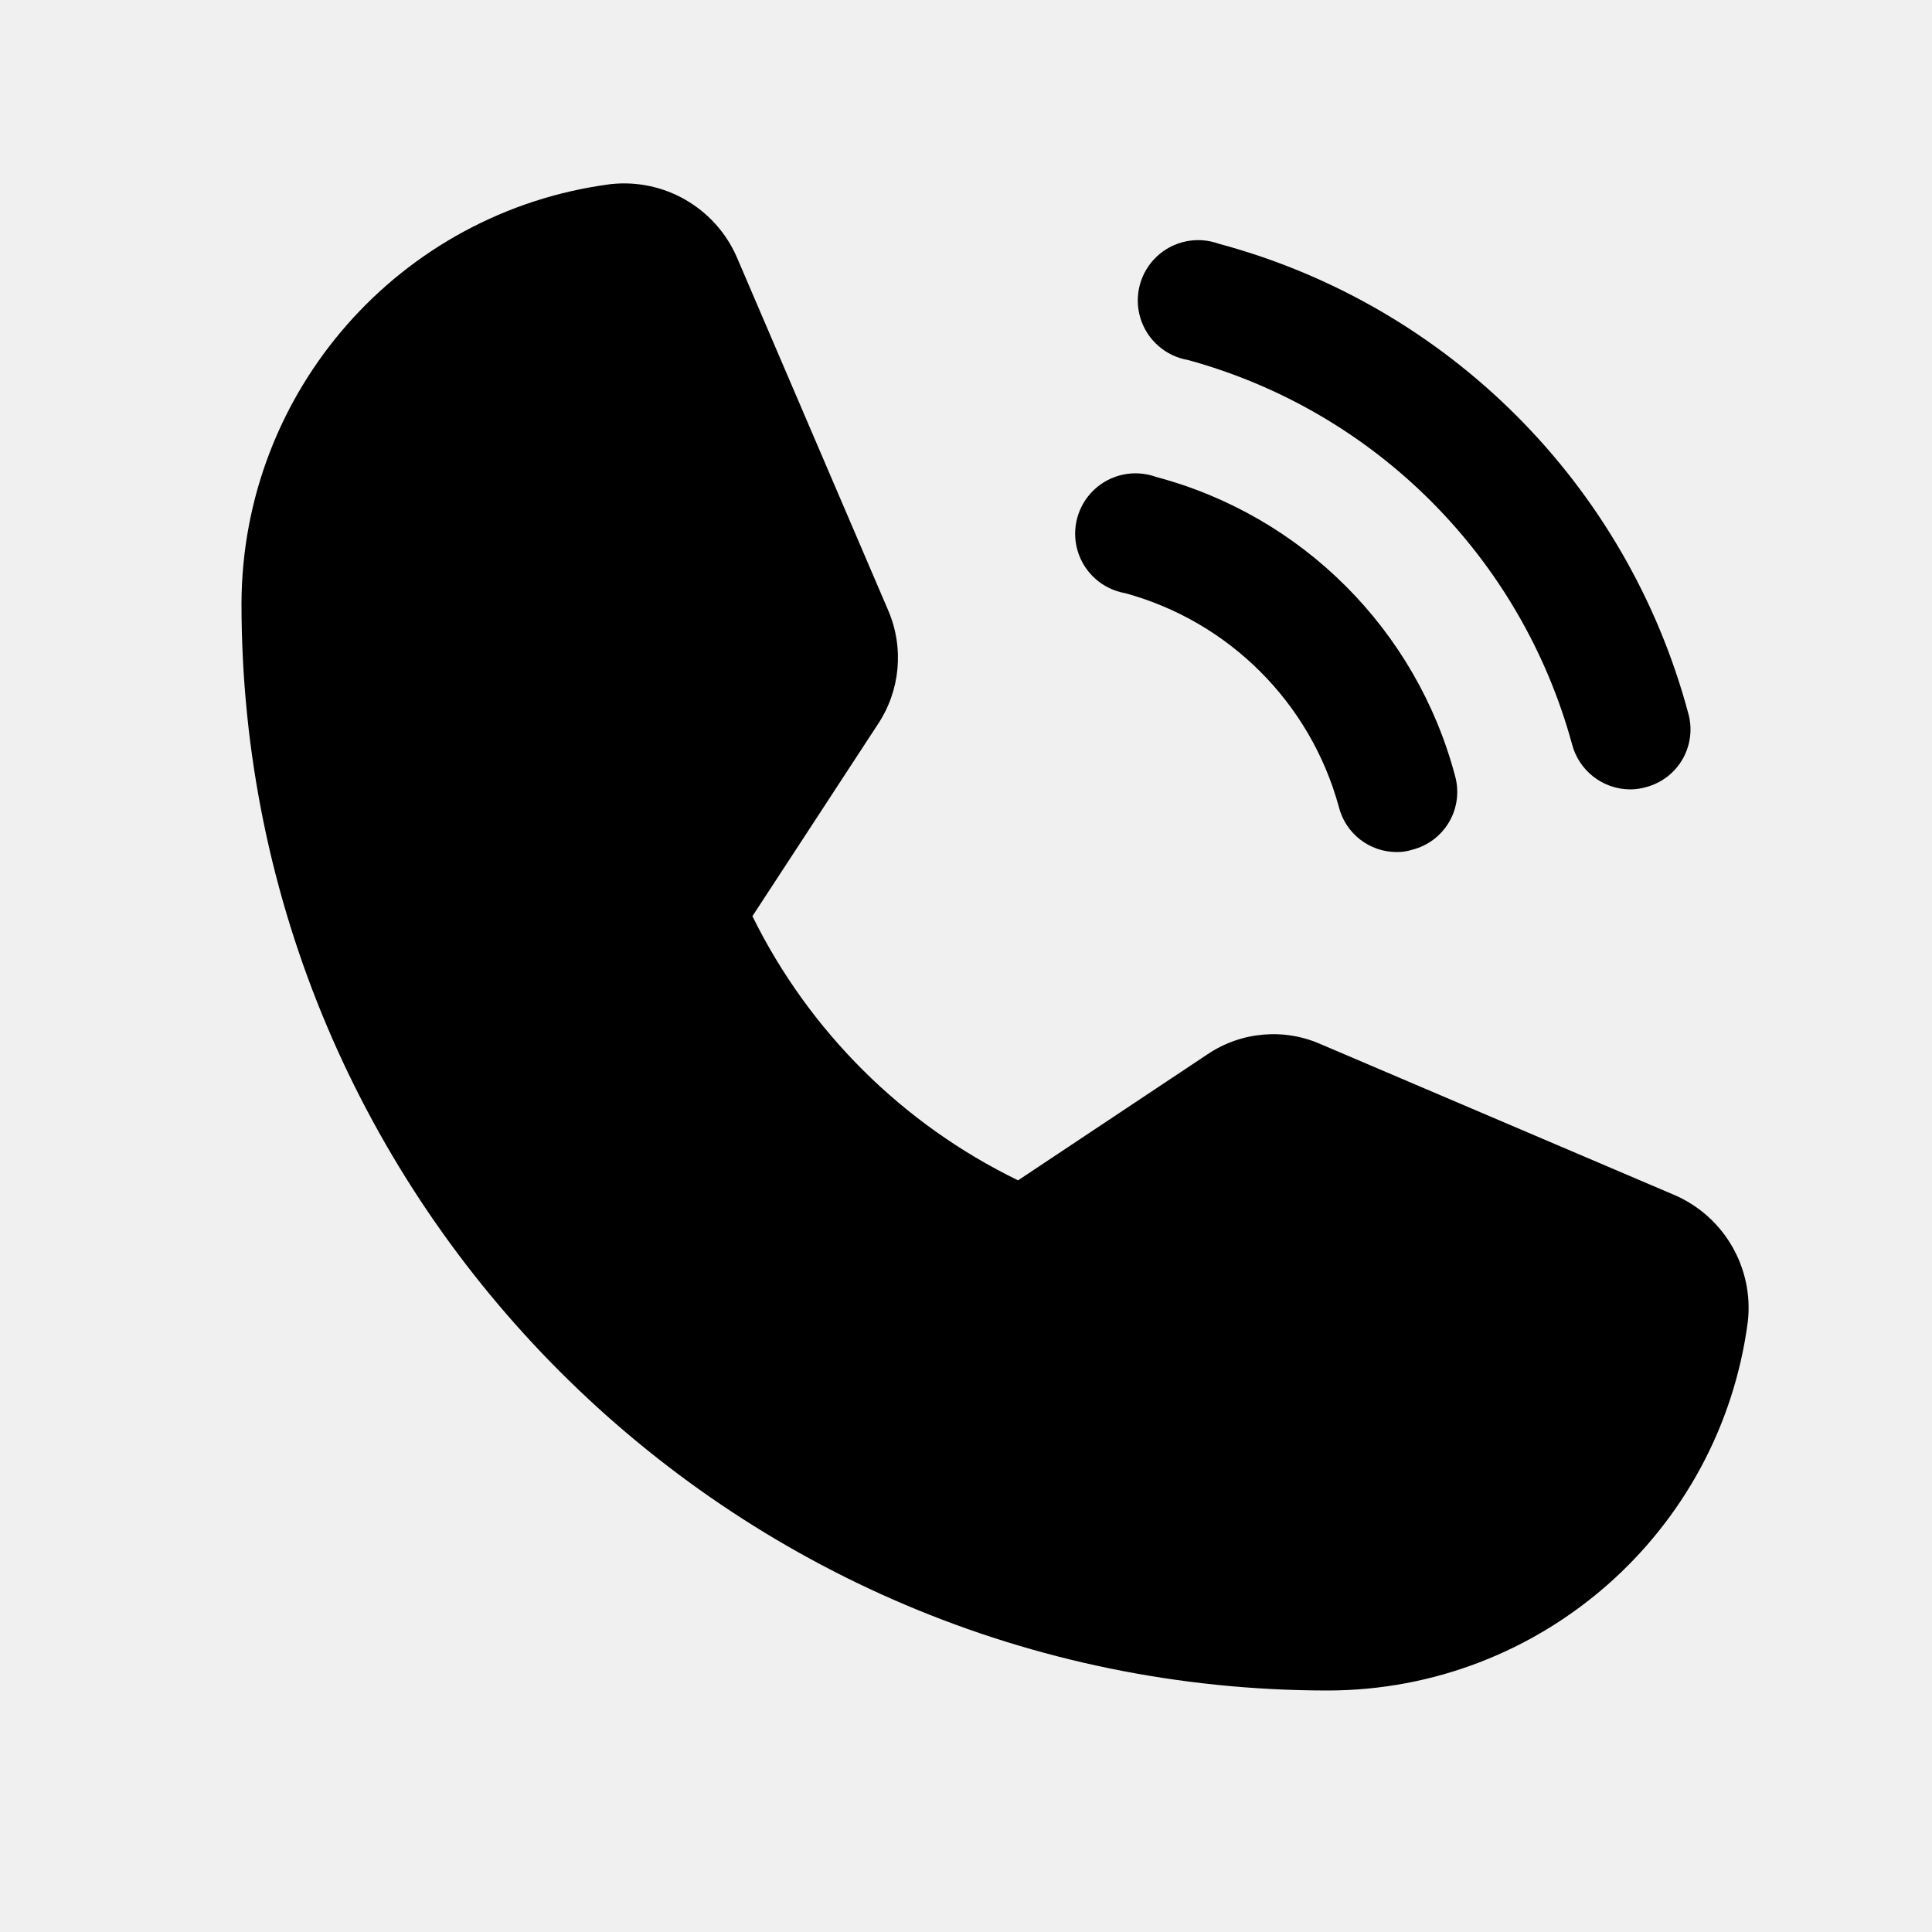
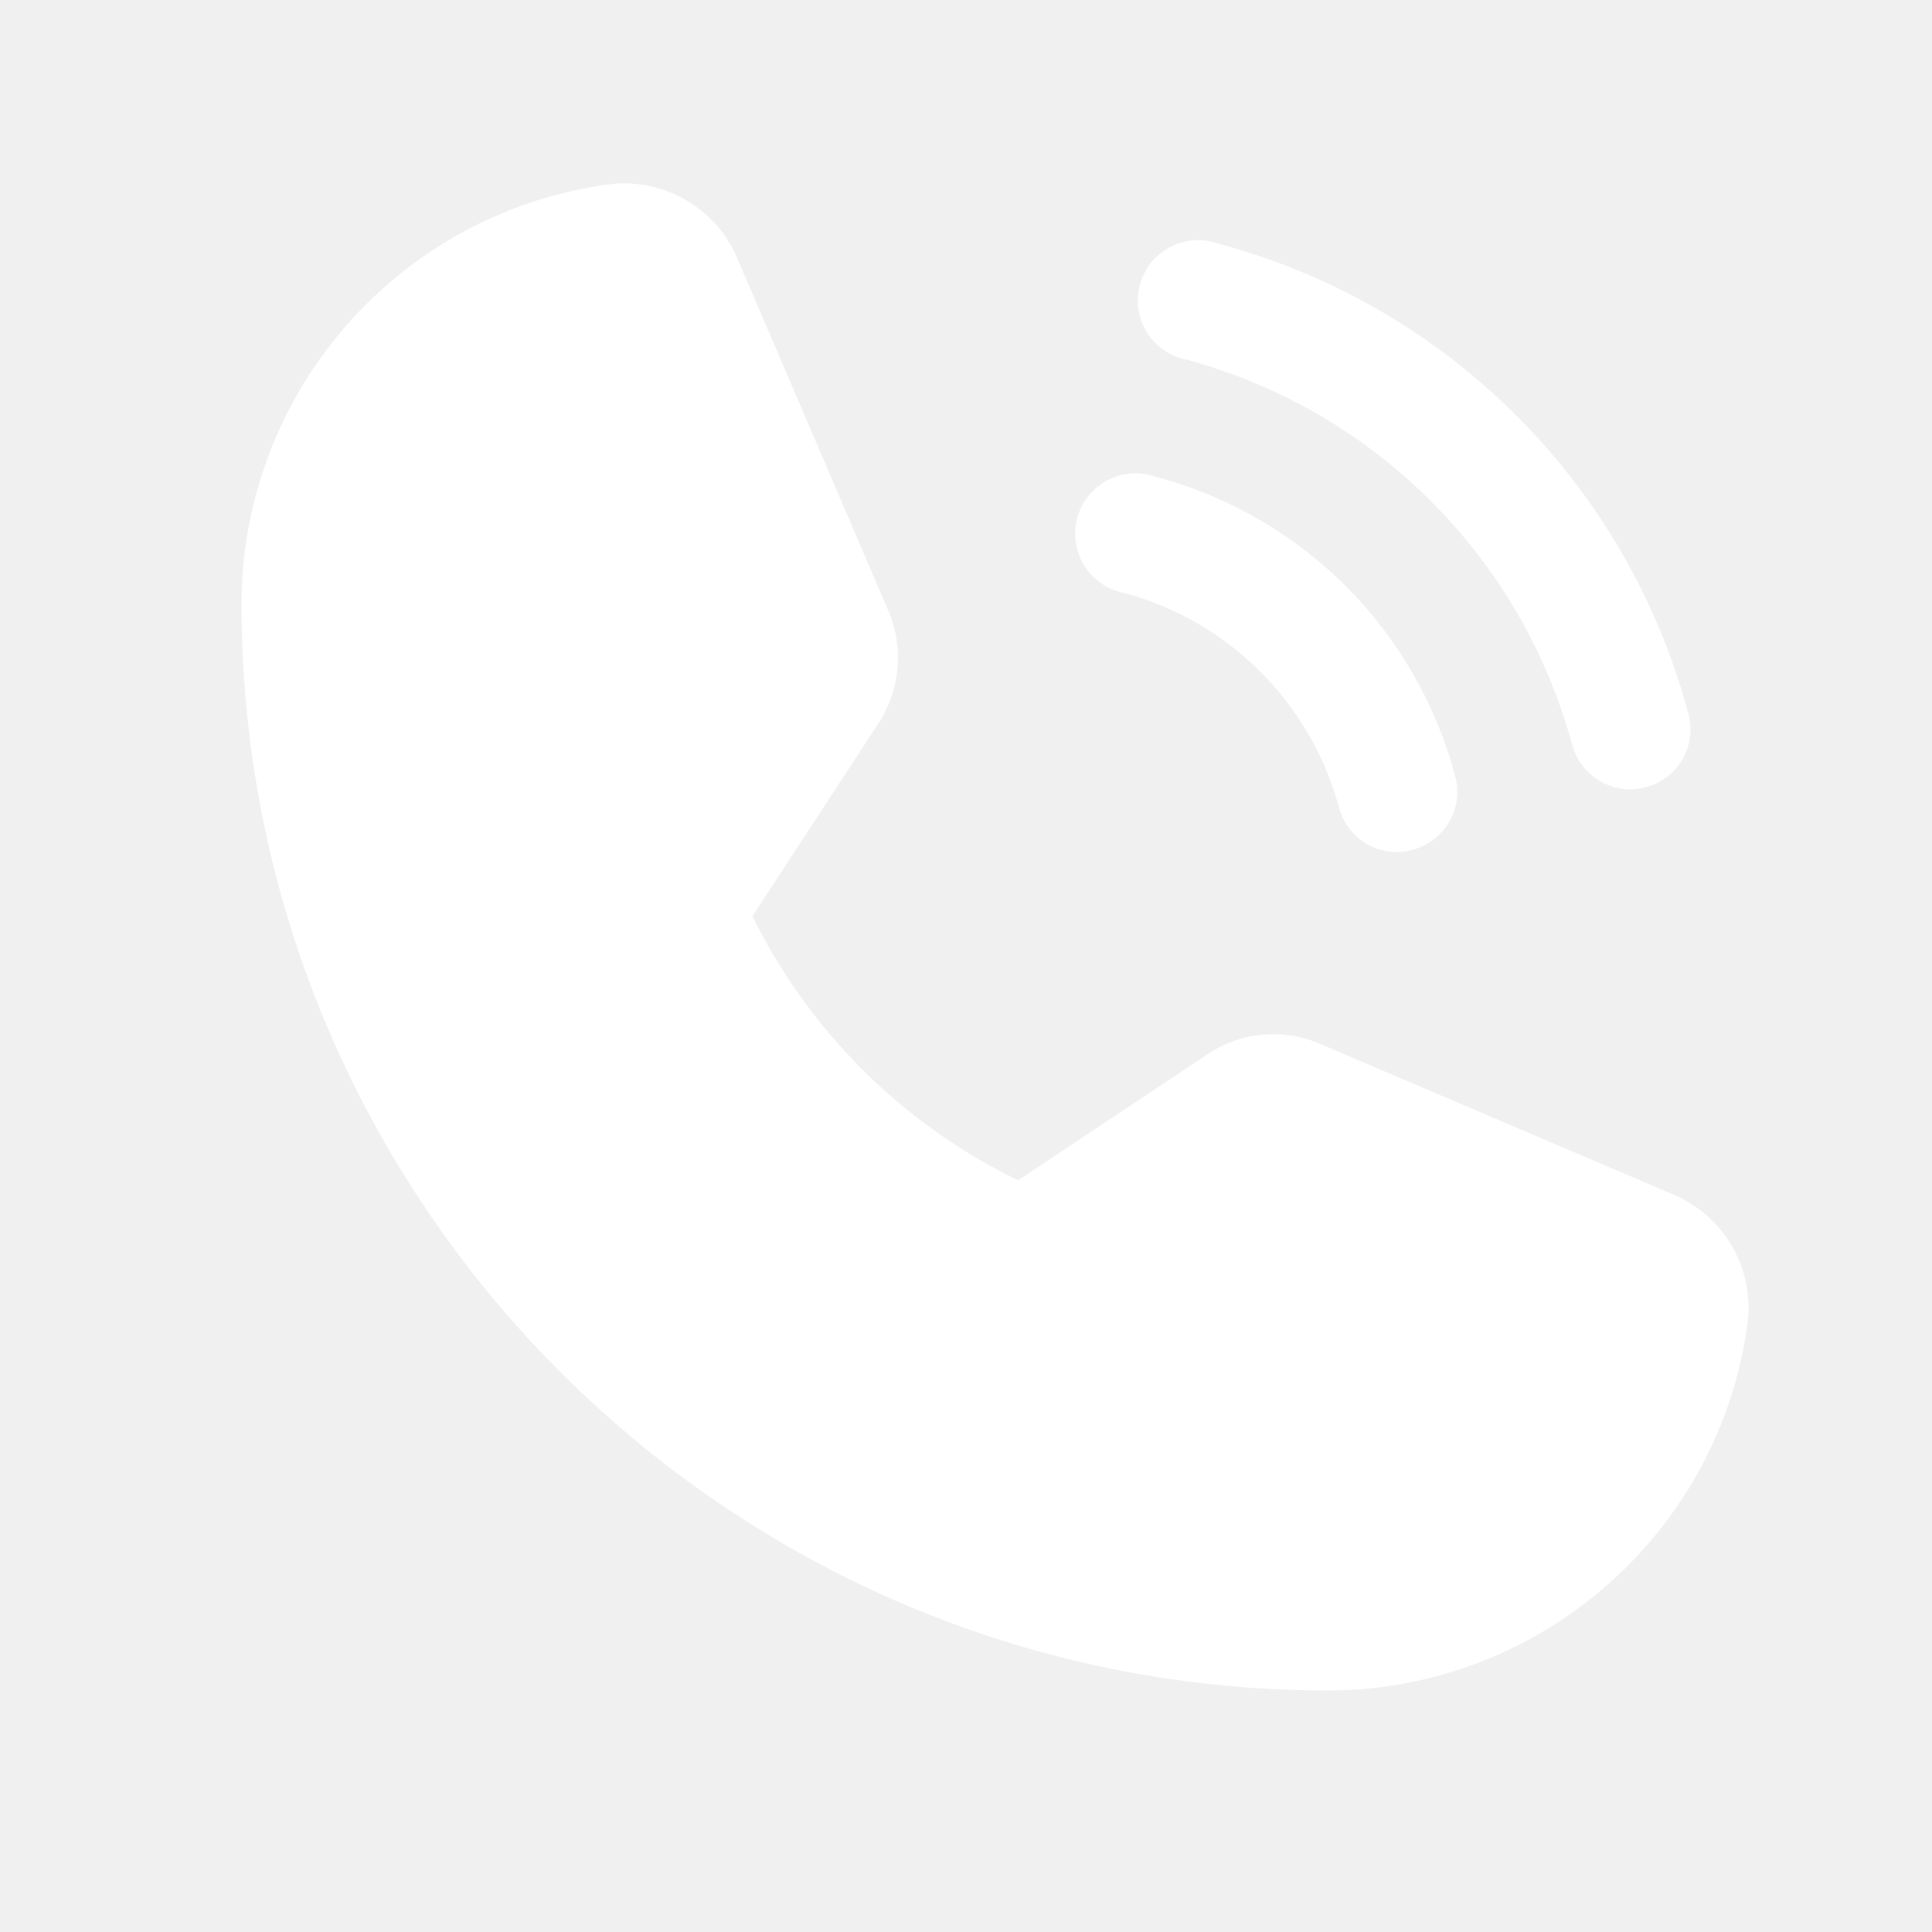
<svg xmlns="http://www.w3.org/2000/svg" viewBox="0 0 256 256">
  <rect fill="none" height="256" width="256" />
-   <path d="M222,158.4l-46.9-20a15.6,15.6,0,0,0-15.1,1.3l-25.1,16.7a76.5,76.5,0,0,1-35.2-35h0L116.3,96a15.9,15.9,0,0,0,1.4-15.1L97.6,34a16.3,16.3,0,0,0-16.7-9.6A56.2,56.2,0,0,0,32,80c0,79.4,64.6,144,144,144a56.2,56.2,0,0,0,55.6-48.9A16.3,16.3,0,0,0,222,158.4Z" />
-   <path d="M157.4,47.7a72.6,72.6,0,0,1,50.9,50.9,8,8,0,0,0,7.7,6,7.6,7.6,0,0,0,2.1-.3,7.9,7.9,0,0,0,5.6-9.8,88,88,0,0,0-62.2-62.2,8,8,0,1,0-4.1,15.4Z" />
-   <path d="M149.1,78.6a40.4,40.4,0,0,1,28.3,28.3,7.9,7.9,0,0,0,7.7,6,6.4,6.4,0,0,0,2-.3,7.9,7.9,0,0,0,5.7-9.8,55.8,55.8,0,0,0-39.6-39.6,8,8,0,1,0-4.1,15.4Z" />
+   <path fill="white" d="M222,158.4l-46.9-20a15.6,15.6,0,0,0-15.1,1.3l-25.1,16.7a76.5,76.5,0,0,1-35.2-35h0L116.3,96a15.9,15.9,0,0,0,1.4-15.1L97.6,34a16.3,16.3,0,0,0-16.7-9.6A56.2,56.2,0,0,0,32,80c0,79.4,64.6,144,144,144a56.2,56.2,0,0,0,55.6-48.9A16.3,16.3,0,0,0,222,158.4Z" />
+   <path fill="white" d="M157.4,47.7a72.6,72.6,0,0,1,50.9,50.9,8,8,0,0,0,7.7,6,7.6,7.6,0,0,0,2.1-.3,7.9,7.9,0,0,0,5.6-9.8,88,88,0,0,0-62.2-62.2,8,8,0,1,0-4.1,15.4Z" />
+   <path fill="white" d="M149.1,78.6a40.4,40.4,0,0,1,28.3,28.3,7.9,7.9,0,0,0,7.7,6,6.4,6.4,0,0,0,2-.3,7.9,7.9,0,0,0,5.7-9.8,55.8,55.8,0,0,0-39.6-39.6,8,8,0,1,0-4.1,15.4Z" />
</svg>
